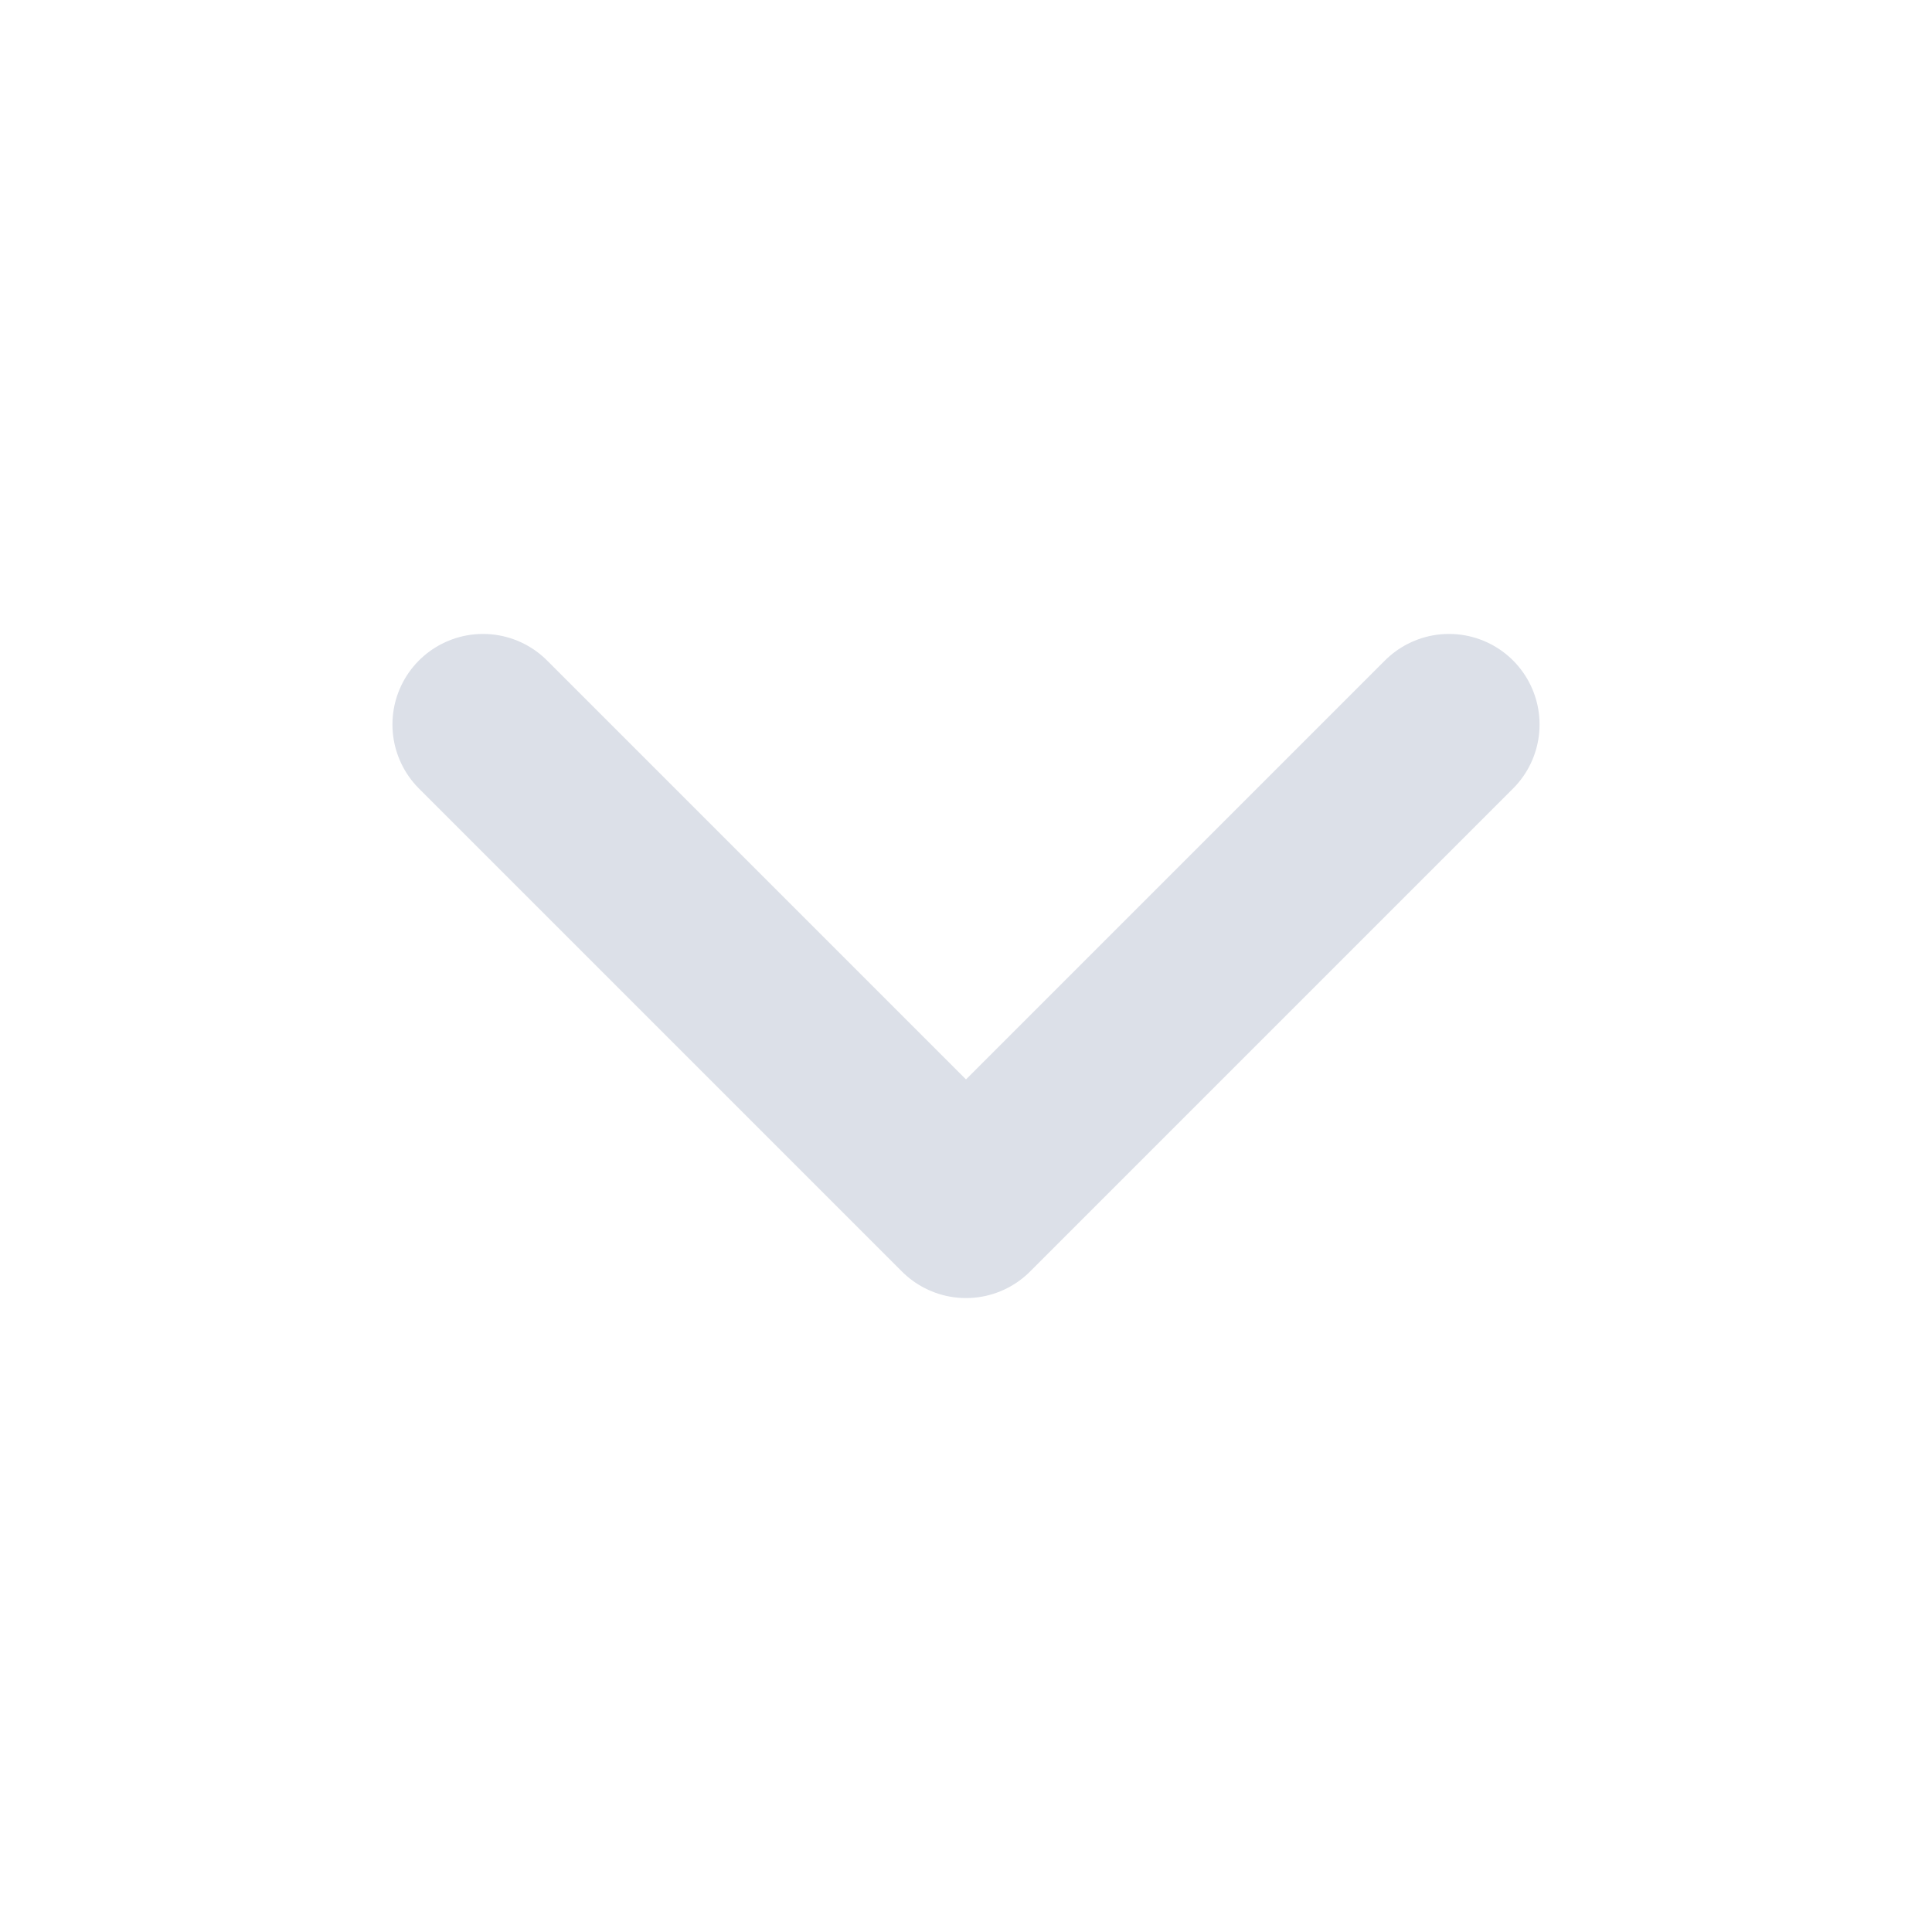
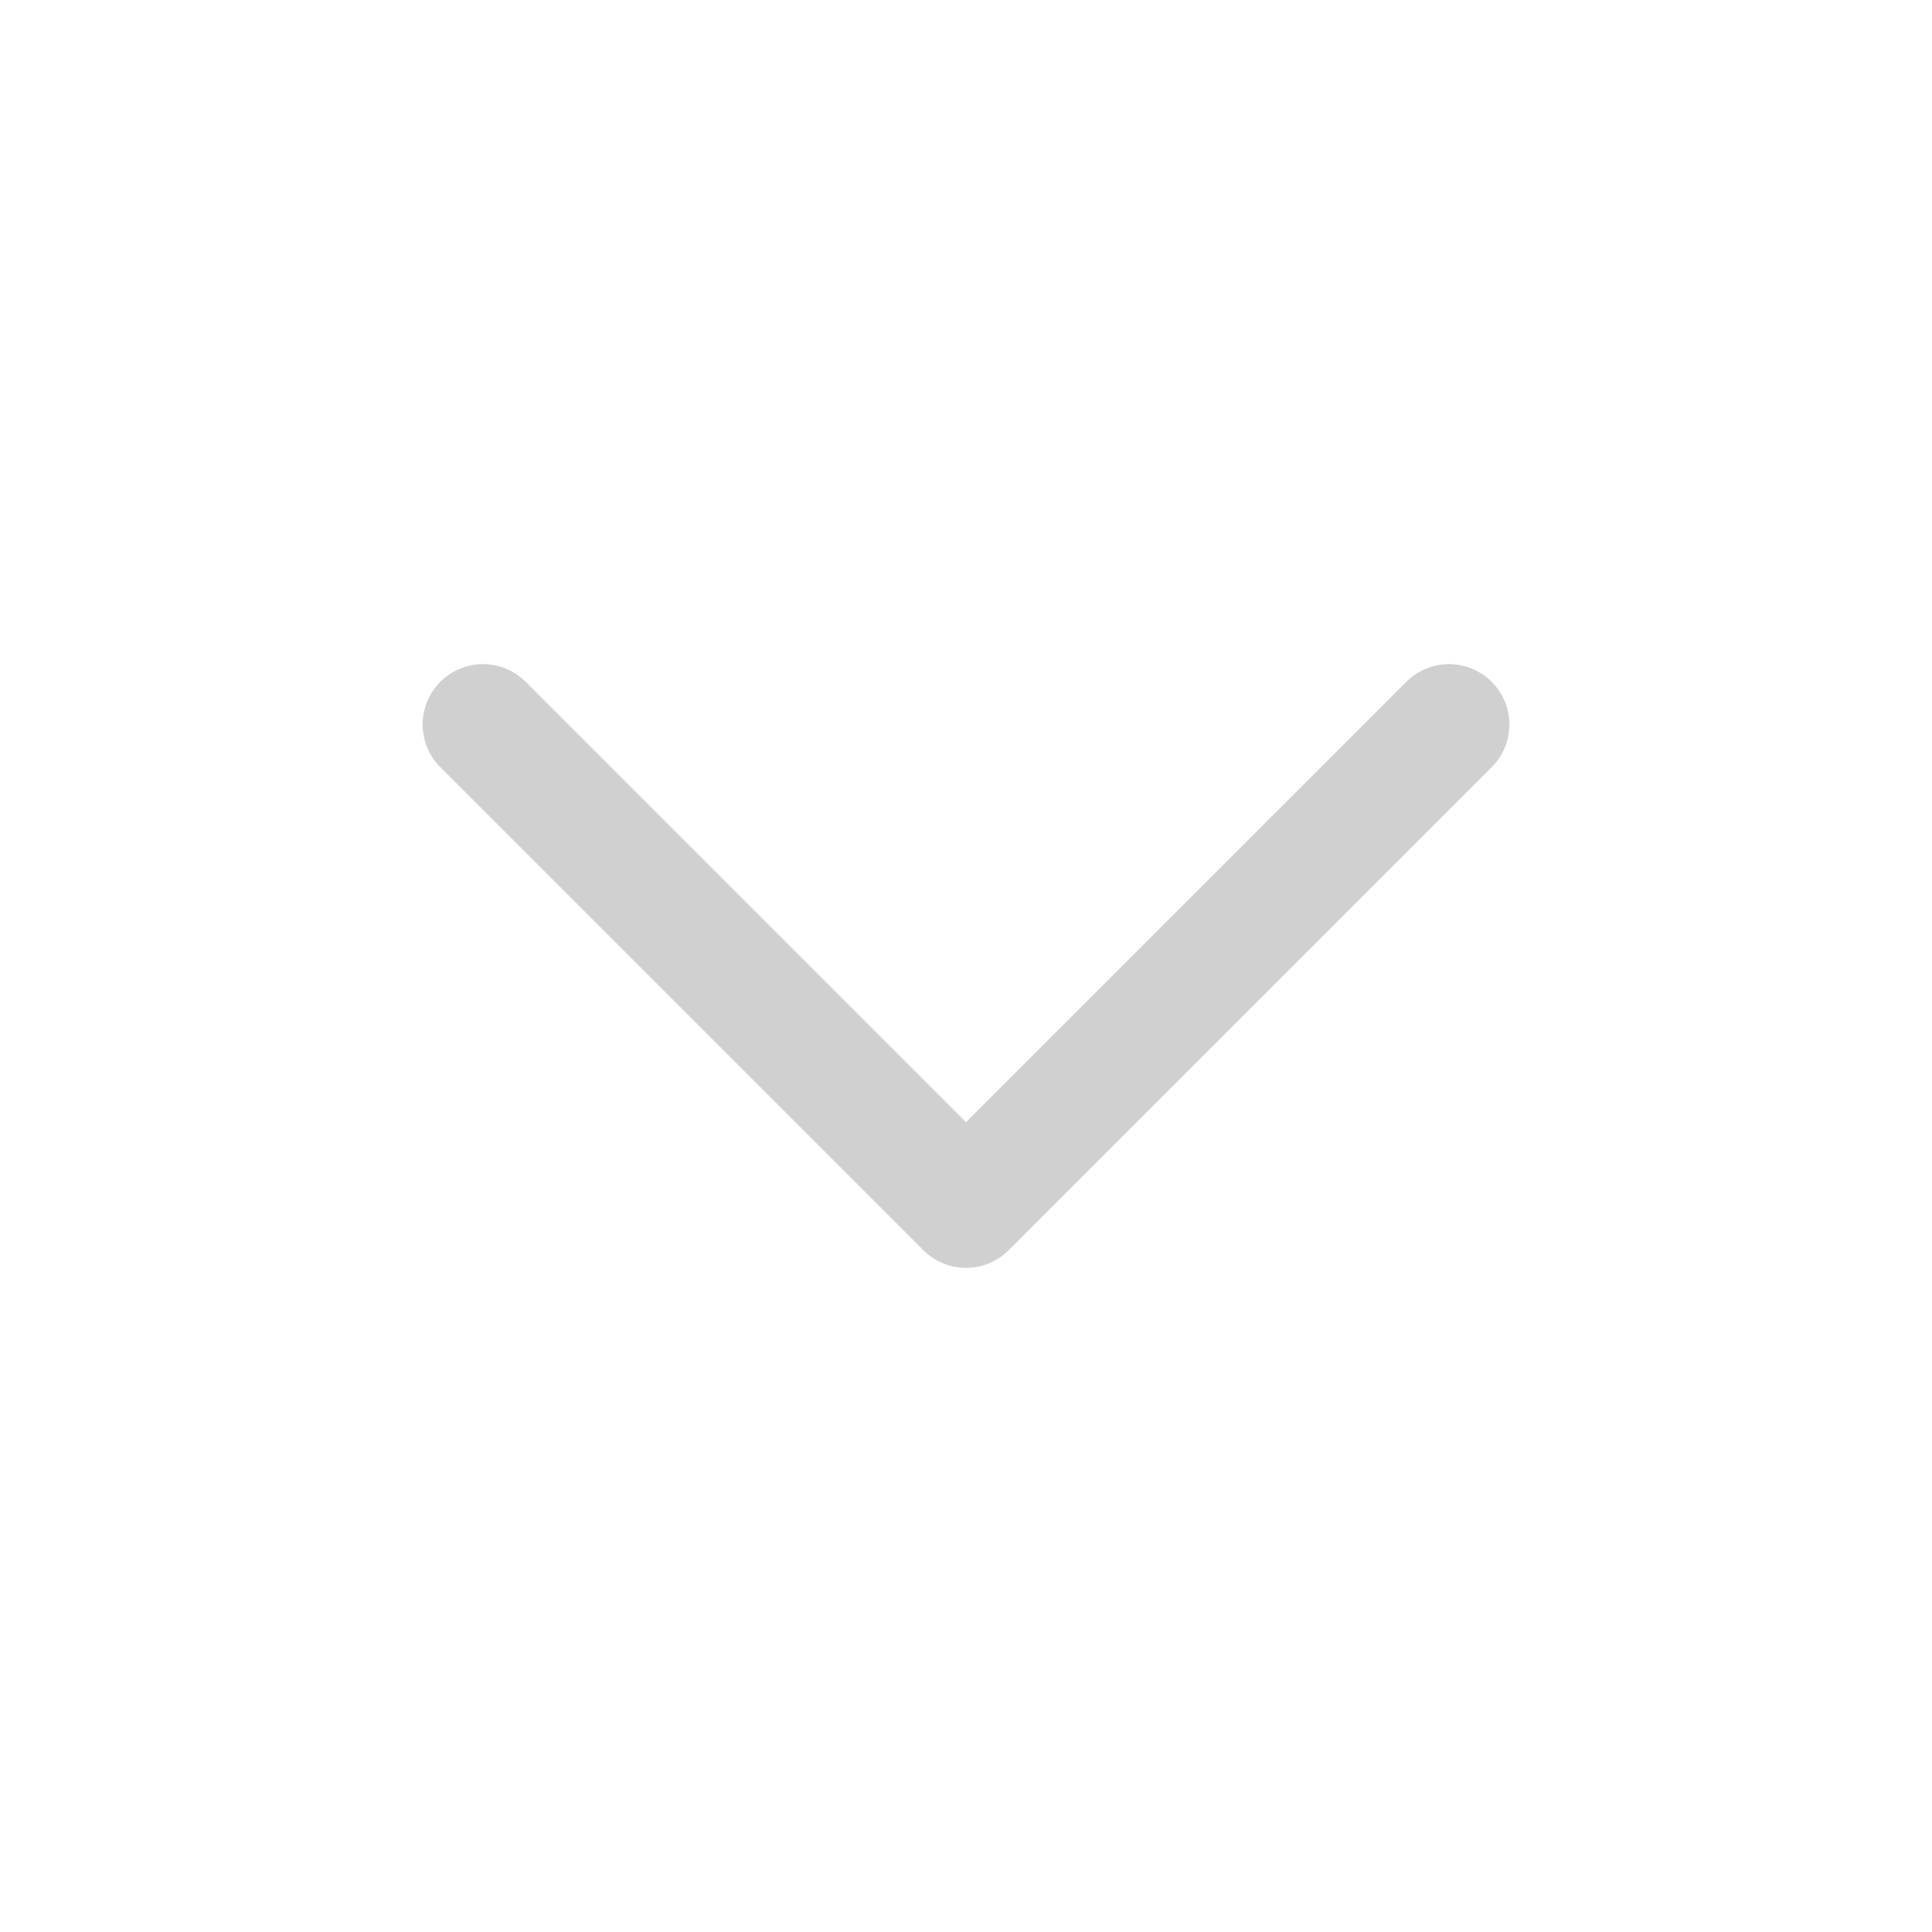
<svg xmlns="http://www.w3.org/2000/svg" width="16" height="16" viewBox="0 0 16 16" fill="none">
-   <path d="M4 6L8 10L12 6" stroke="#DCE0E8" stroke-width="1.5" stroke-linecap="round" stroke-linejoin="round" />
+   <path d="M4 6L8 10L12 6" stroke="#D0D0D0" stroke-width="1" stroke-linecap="round" stroke-linejoin="round" />
</svg>
